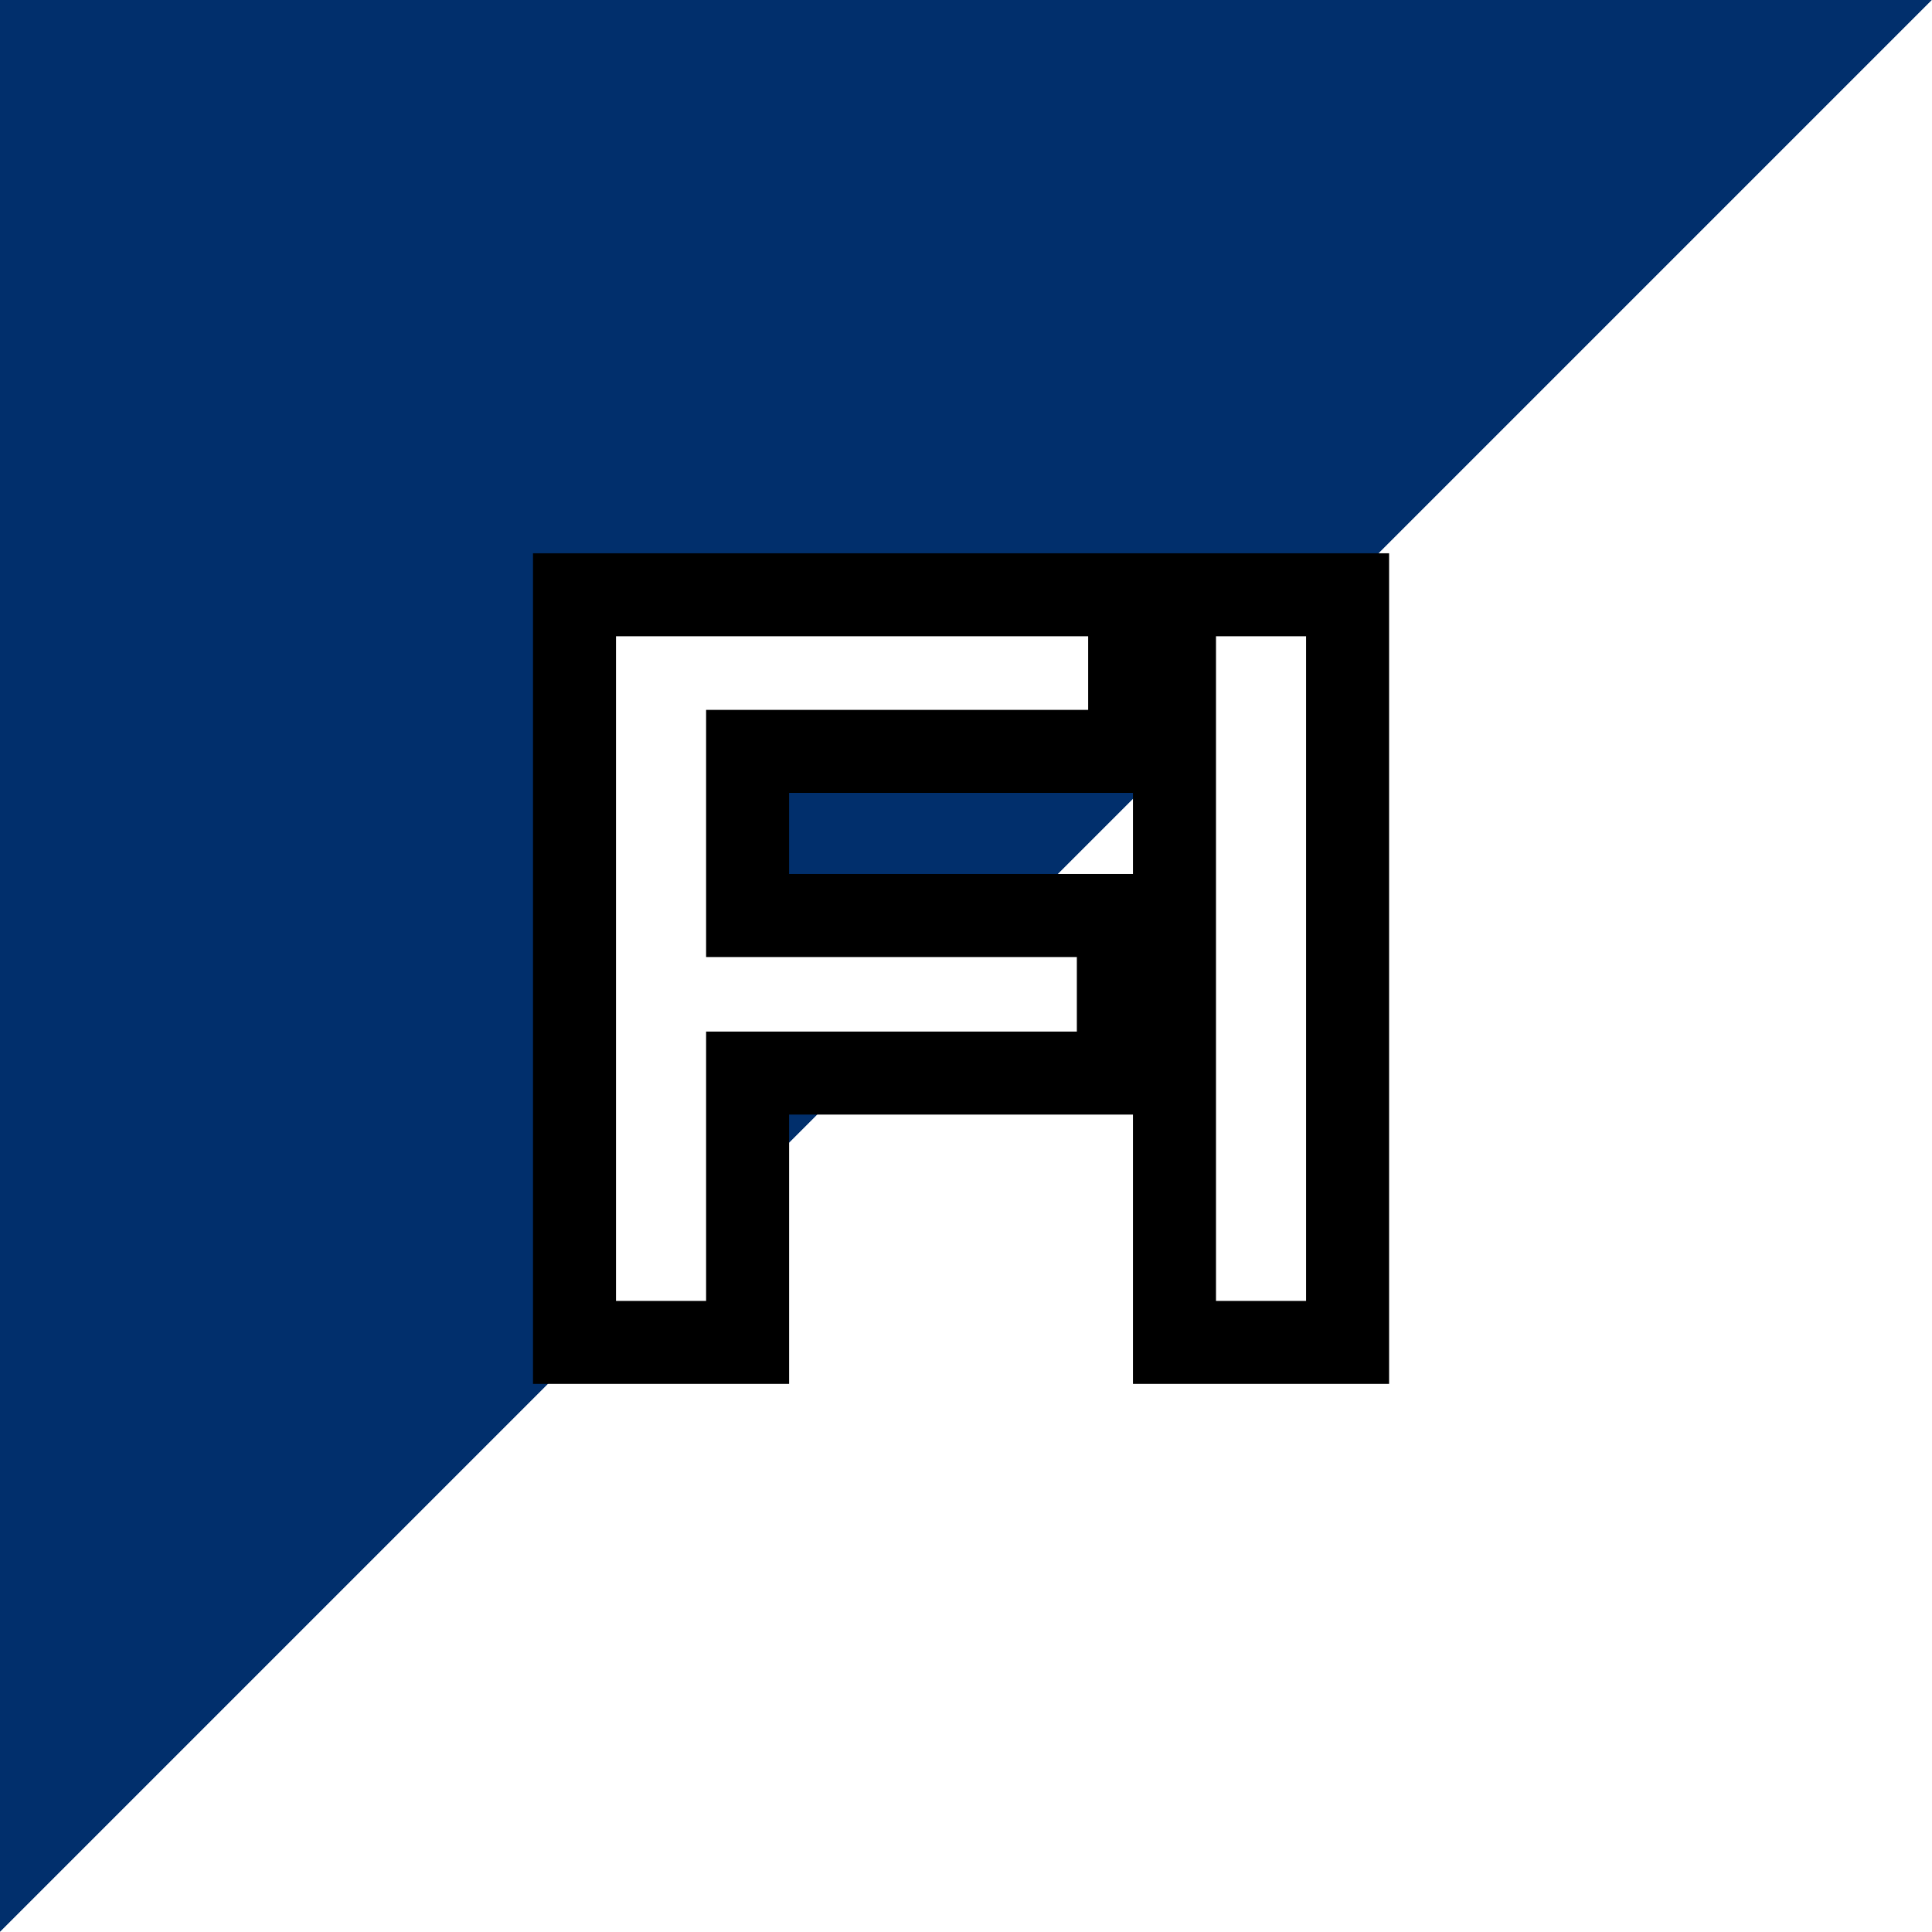
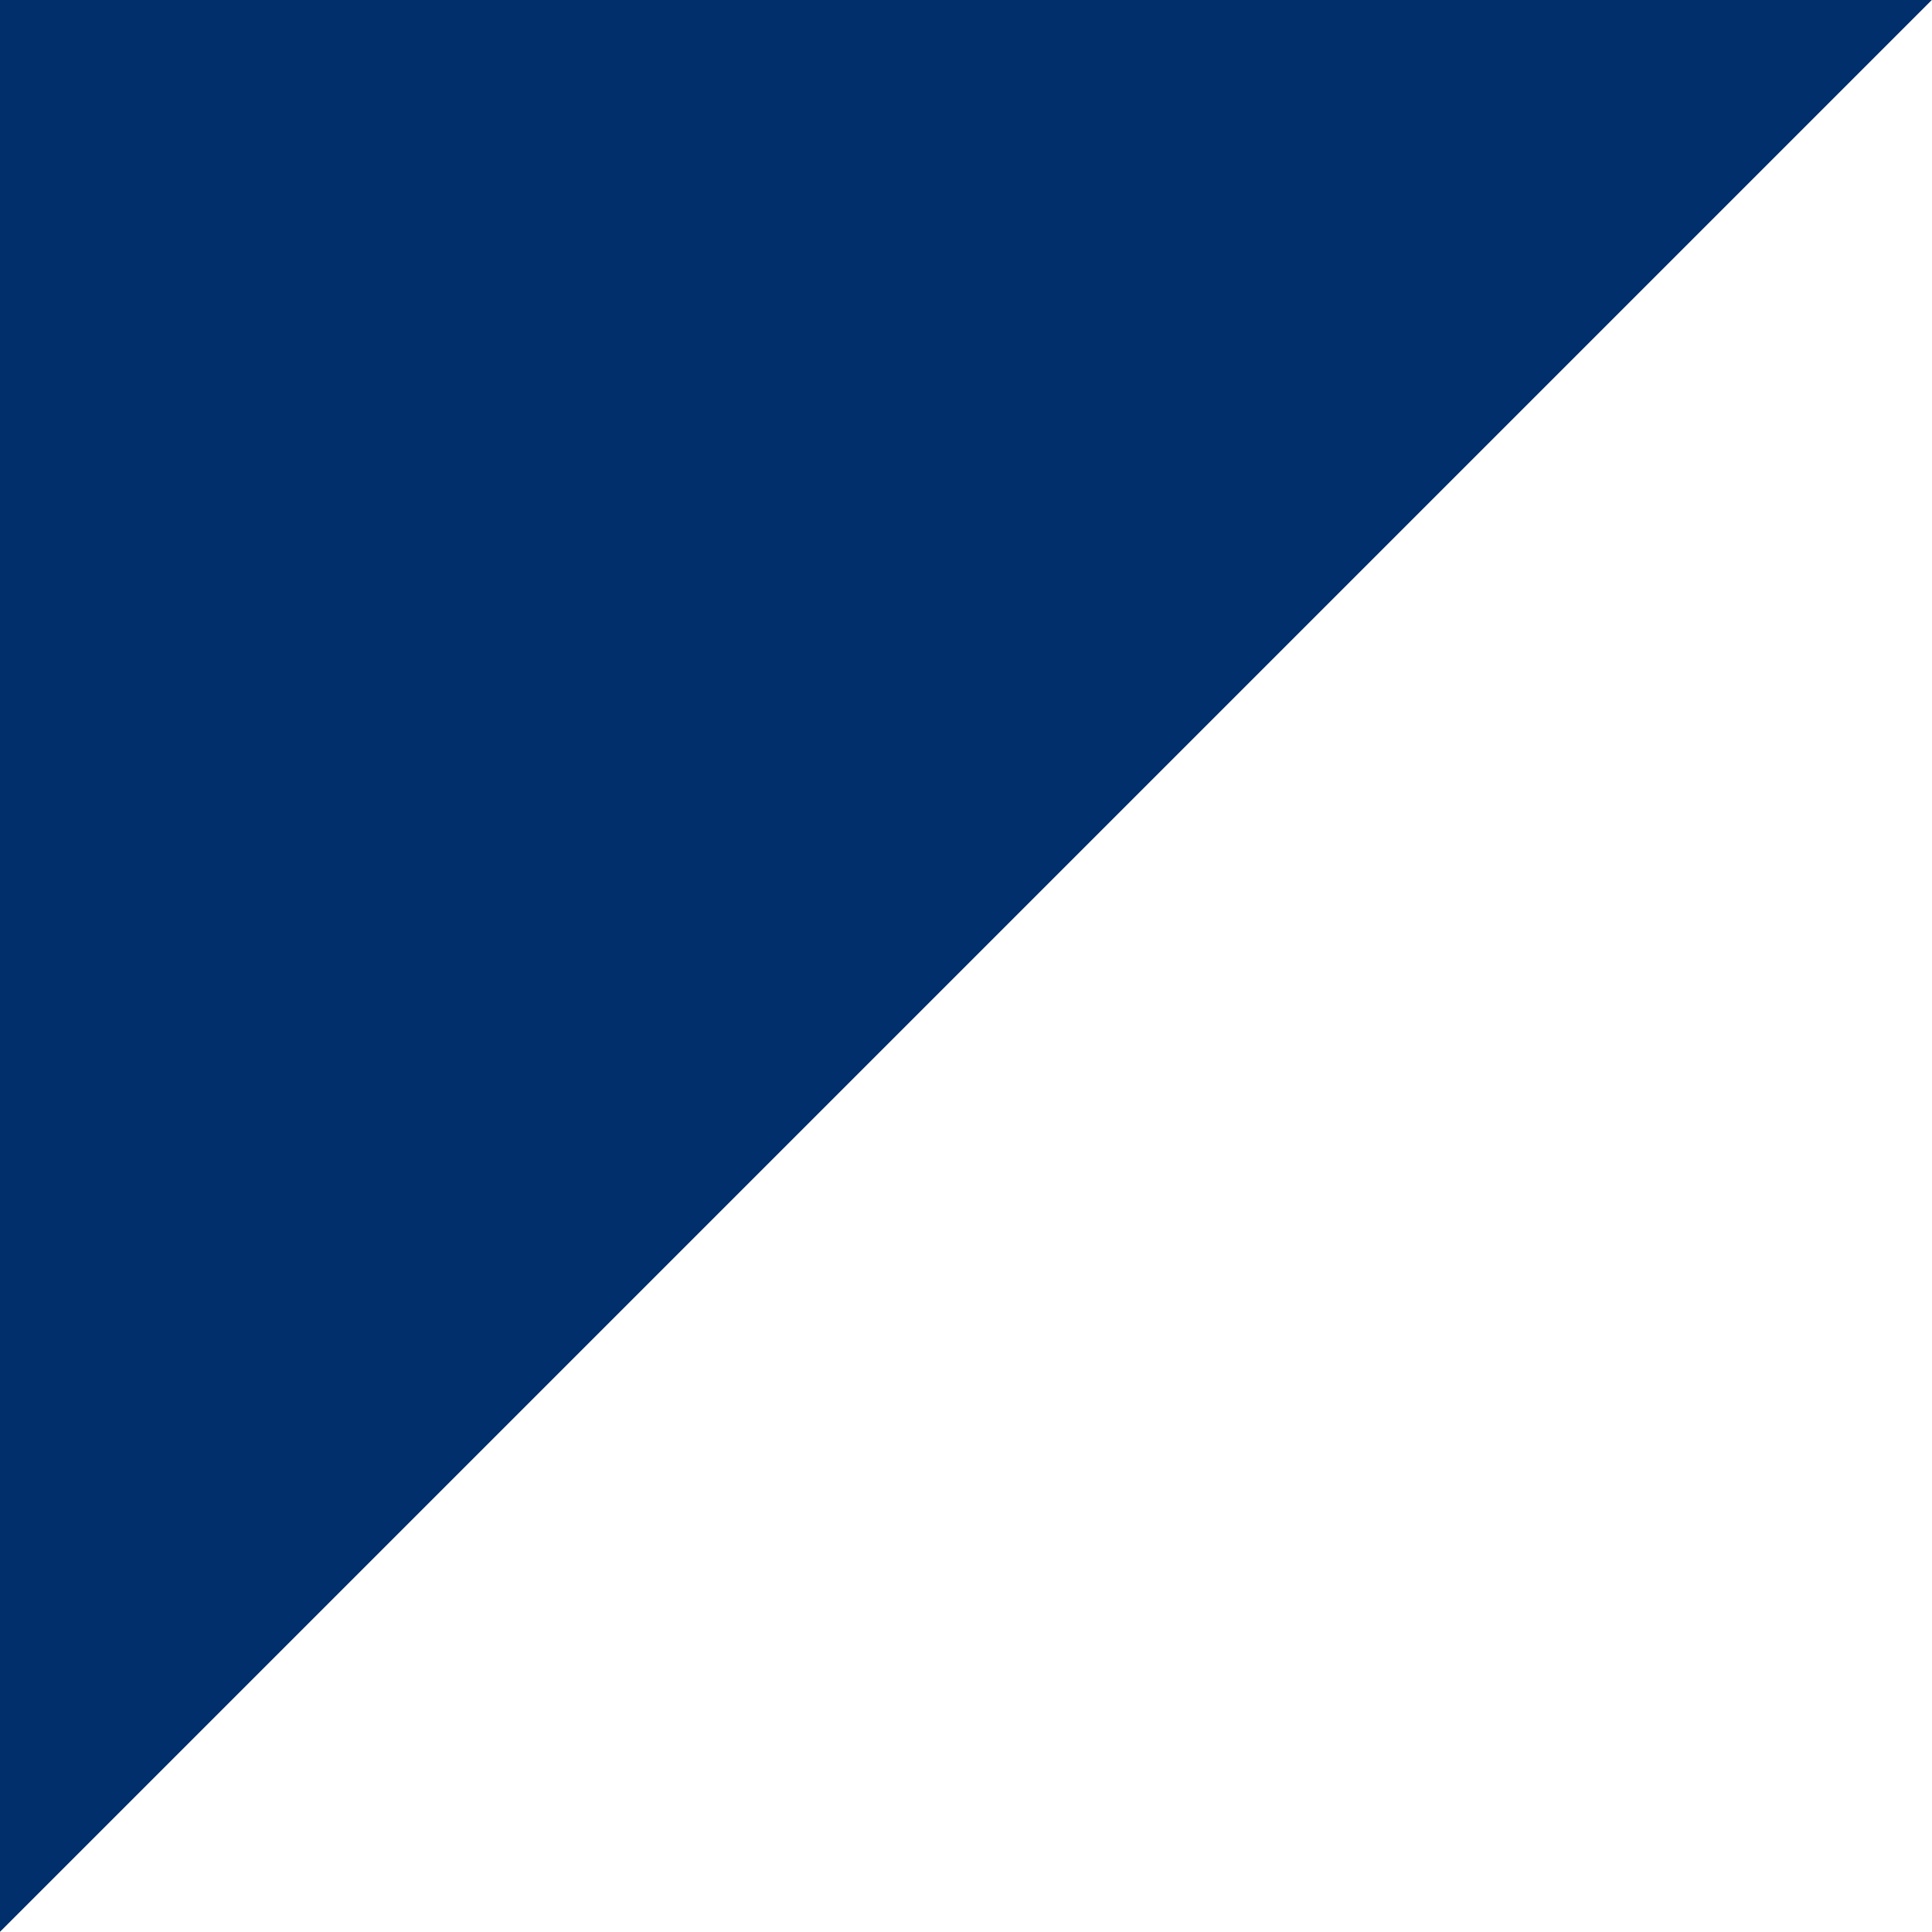
<svg xmlns="http://www.w3.org/2000/svg" width="128" height="128">
  <g fill="none" fill-rule="evenodd">
    <path fill="#012F6C" d="M128 0H0v128L128 0z" />
    <path fill="#FFFFFF" d="M128 0v128H0L128 0z" />
-     <text stroke="#000000" stroke-width="11" paint-order="stroke" fill="#FFFFFF" font-family="Arial" font-size="64" text-anchor="middle" dominant-baseline="central">
-       <tspan x="50%" y="50%">FI</tspan>
-     </text>
  </g>
</svg>
